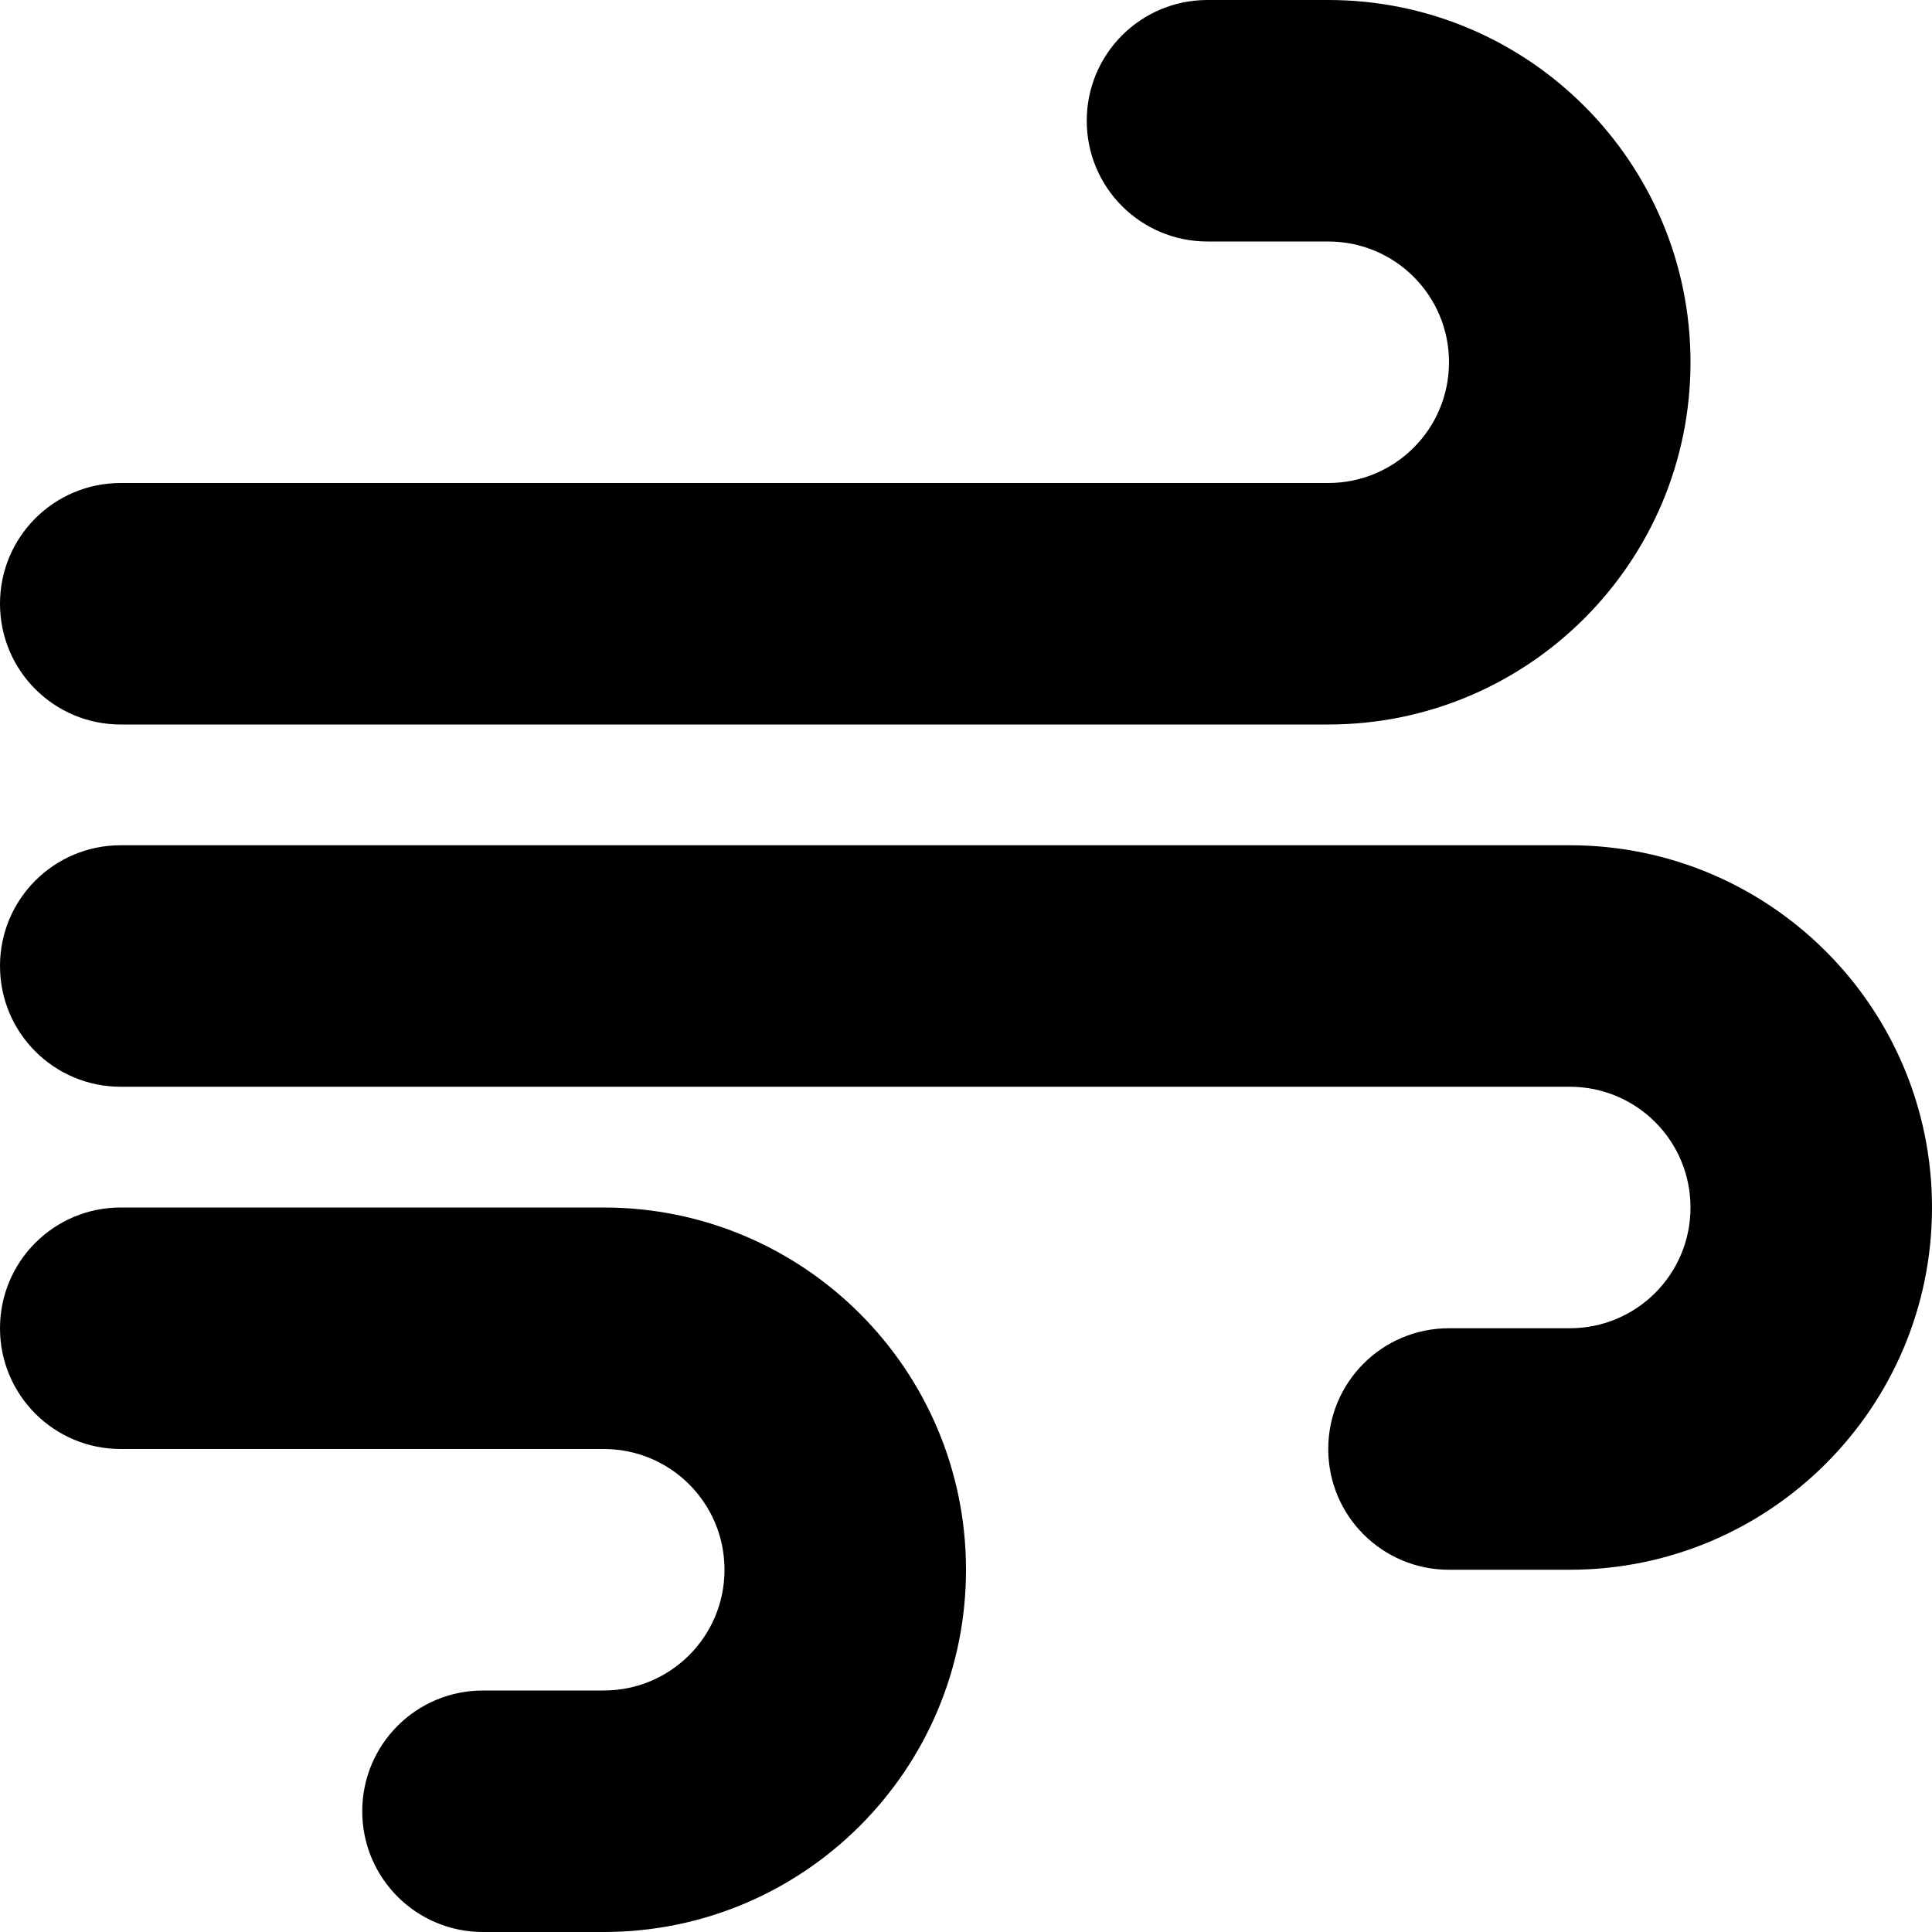
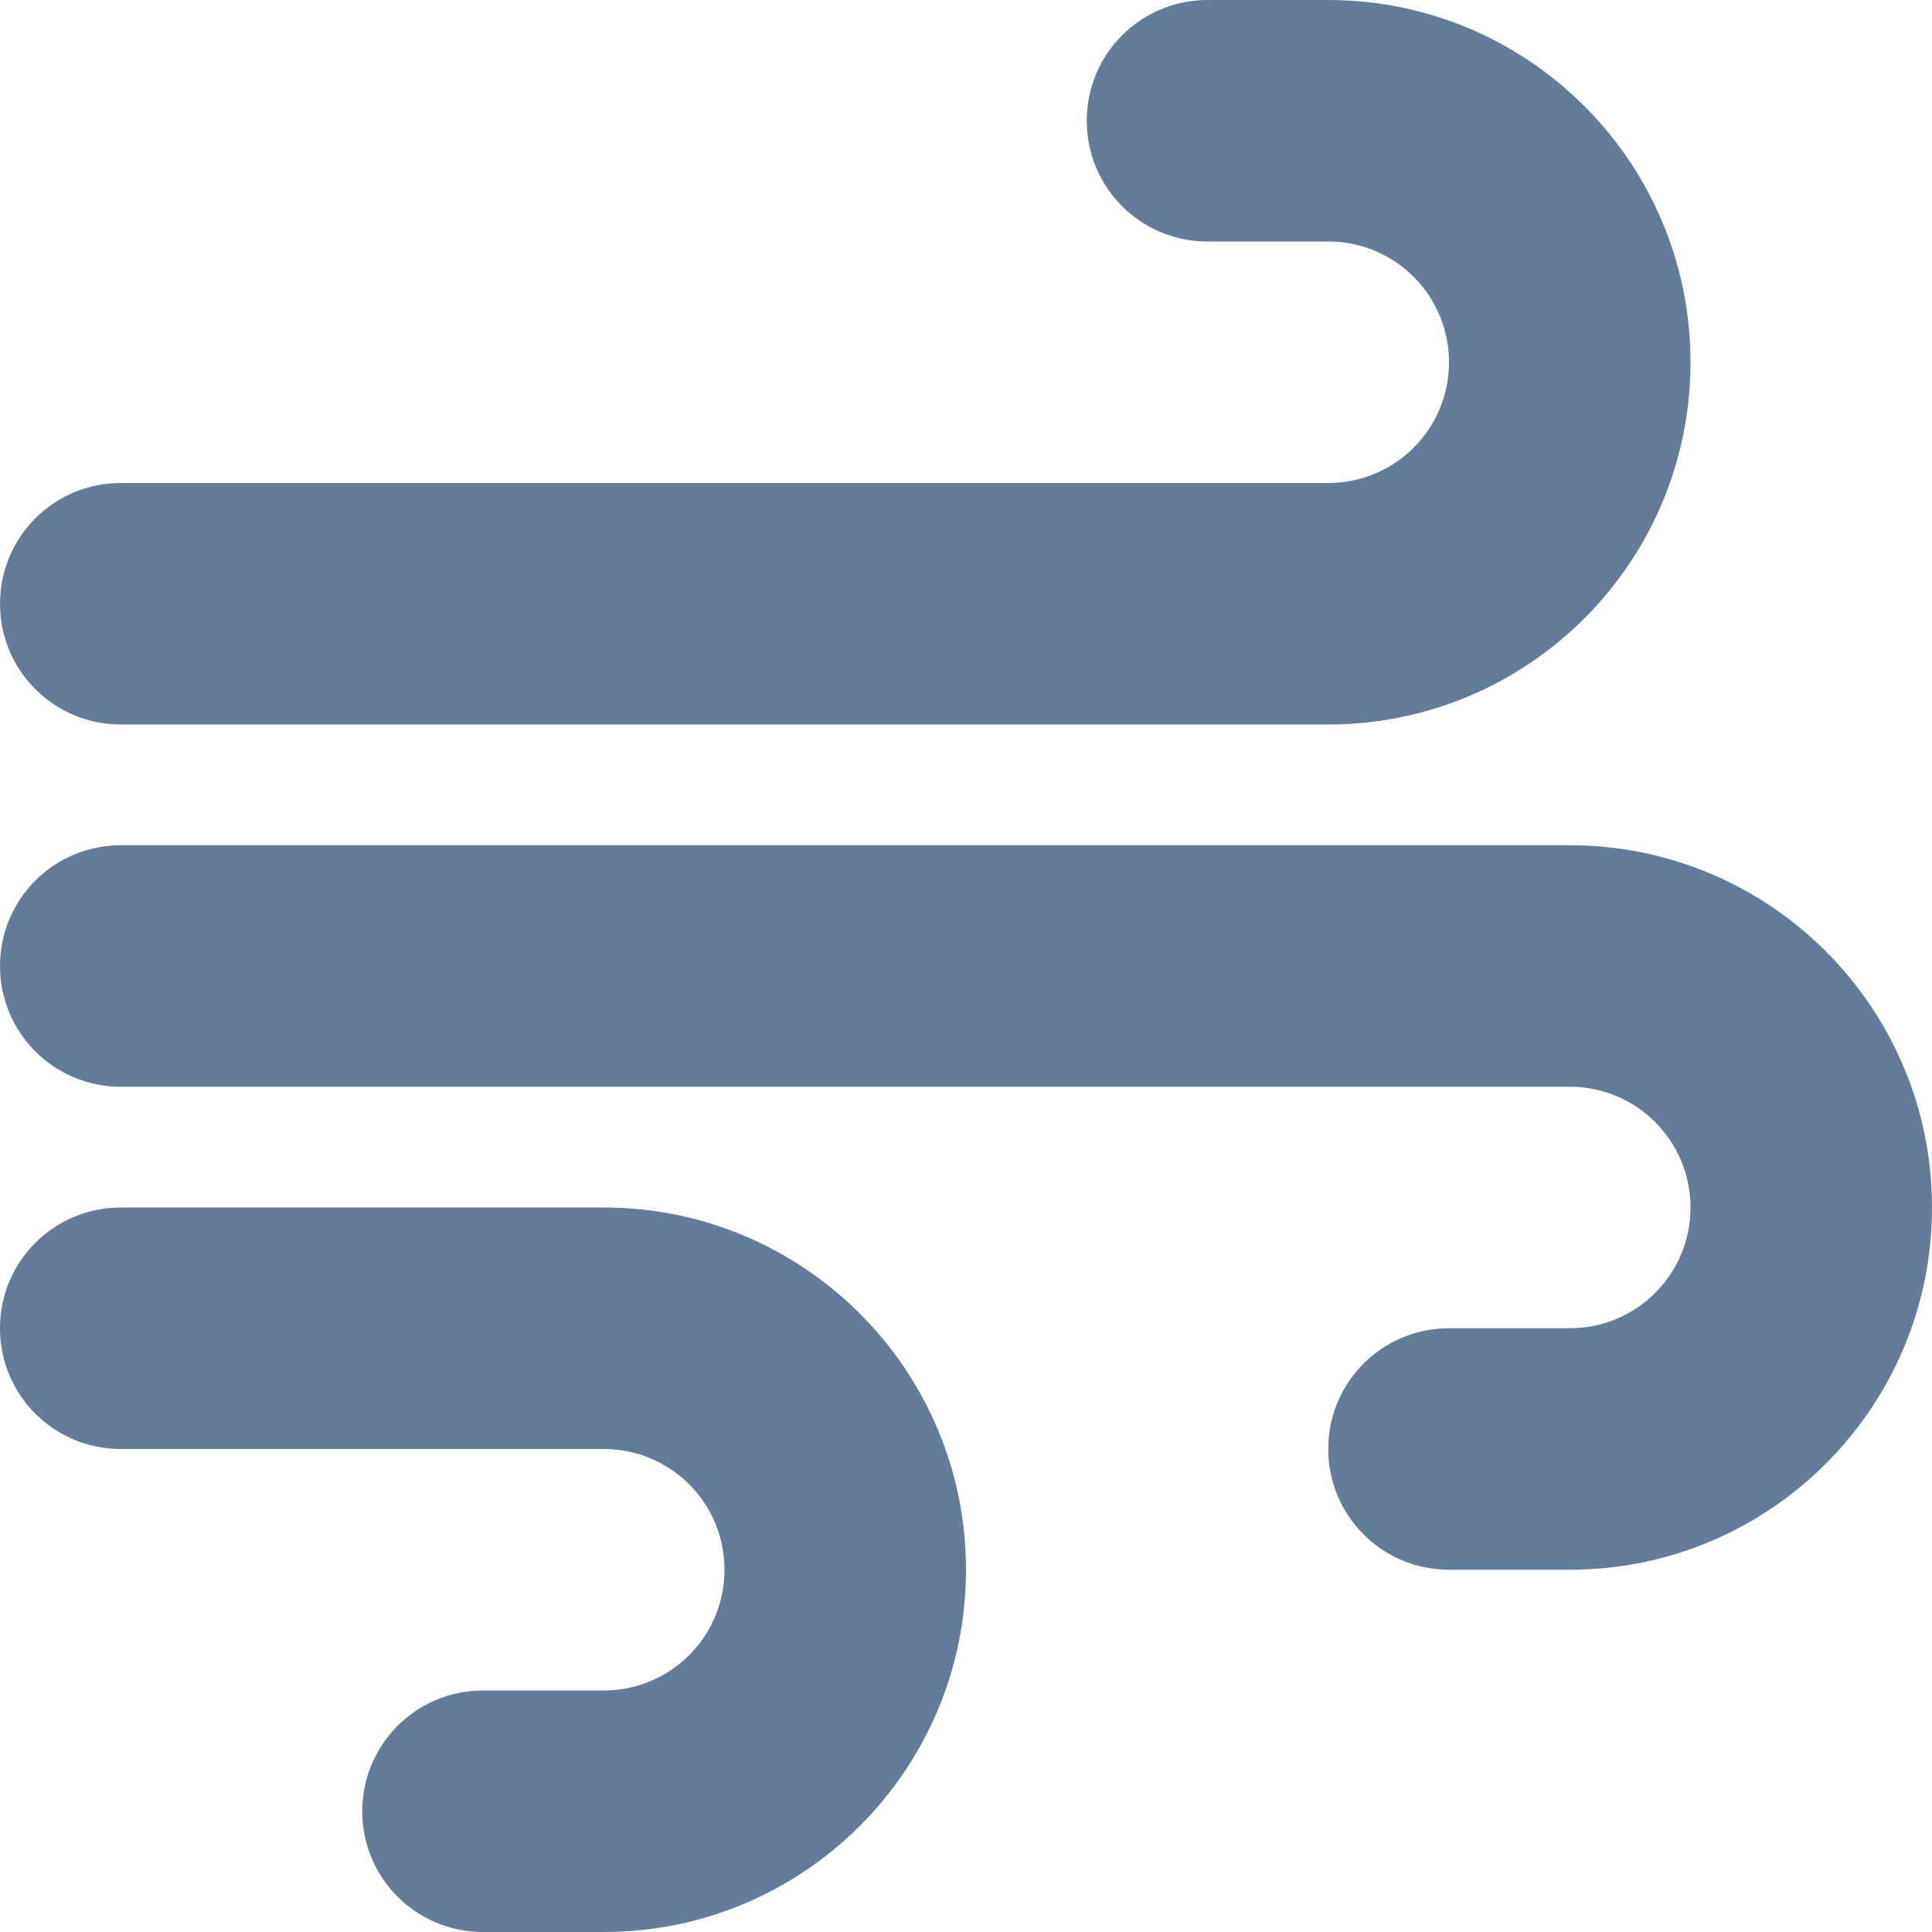
<svg xmlns="http://www.w3.org/2000/svg" viewBox="0 0 512 512">
-   <path d="M288 32c0 17.7 14.3 32 32 32h32c17.7 0 32 14.3 32 32s-14.3 32-32 32H32c-17.7 0-32 14.3-32 32s14.3 32 32 32H352c53 0 96-43 96-96s-43-96-96-96H320c-17.7 0-32 14.3-32 32zm64 352c0 17.7 14.3 32 32 32h32c53 0 96-43 96-96s-43-96-96-96H32c-17.7 0-32 14.3-32 32s14.3 32 32 32H416c17.7 0 32 14.3 32 32s-14.3 32-32 32H384c-17.7 0-32 14.3-32 32zM128 512h32c53 0 96-43 96-96s-43-96-96-96H32c-17.7 0-32 14.3-32 32s14.3 32 32 32H160c17.7 0 32 14.3 32 32s-14.3 32-32 32H128c-17.7 0-32 14.3-32 32s14.3 32 32 32z" />
+   <path d="M288 32c0 17.7 14.3 32 32 32h32c17.7 0 32 14.3 32 32s-14.3 32-32 32H32c-17.7 0-32 14.3-32 32s14.3 32 32 32H352c53 0 96-43 96-96s-43-96-96-96H320c-17.7 0-32 14.3-32 32zm64 352c0 17.7 14.3 32 32 32h32c53 0 96-43 96-96s-43-96-96-96H32c-17.7 0-32 14.3-32 32s14.3 32 32 32H416c17.7 0 32 14.3 32 32s-14.3 32-32 32H384c-17.7 0-32 14.3-32 32zM128 512h32c53 0 96-43 96-96s-43-96-96-96H32c-17.7 0-32 14.3-32 32s14.3 32 32 32H160c17.7 0 32 14.3 32 32s-14.3 32-32 32H128c-17.7 0-32 14.3-32 32s14.3 32 32 32z" fill="#637c9c" />
</svg>
